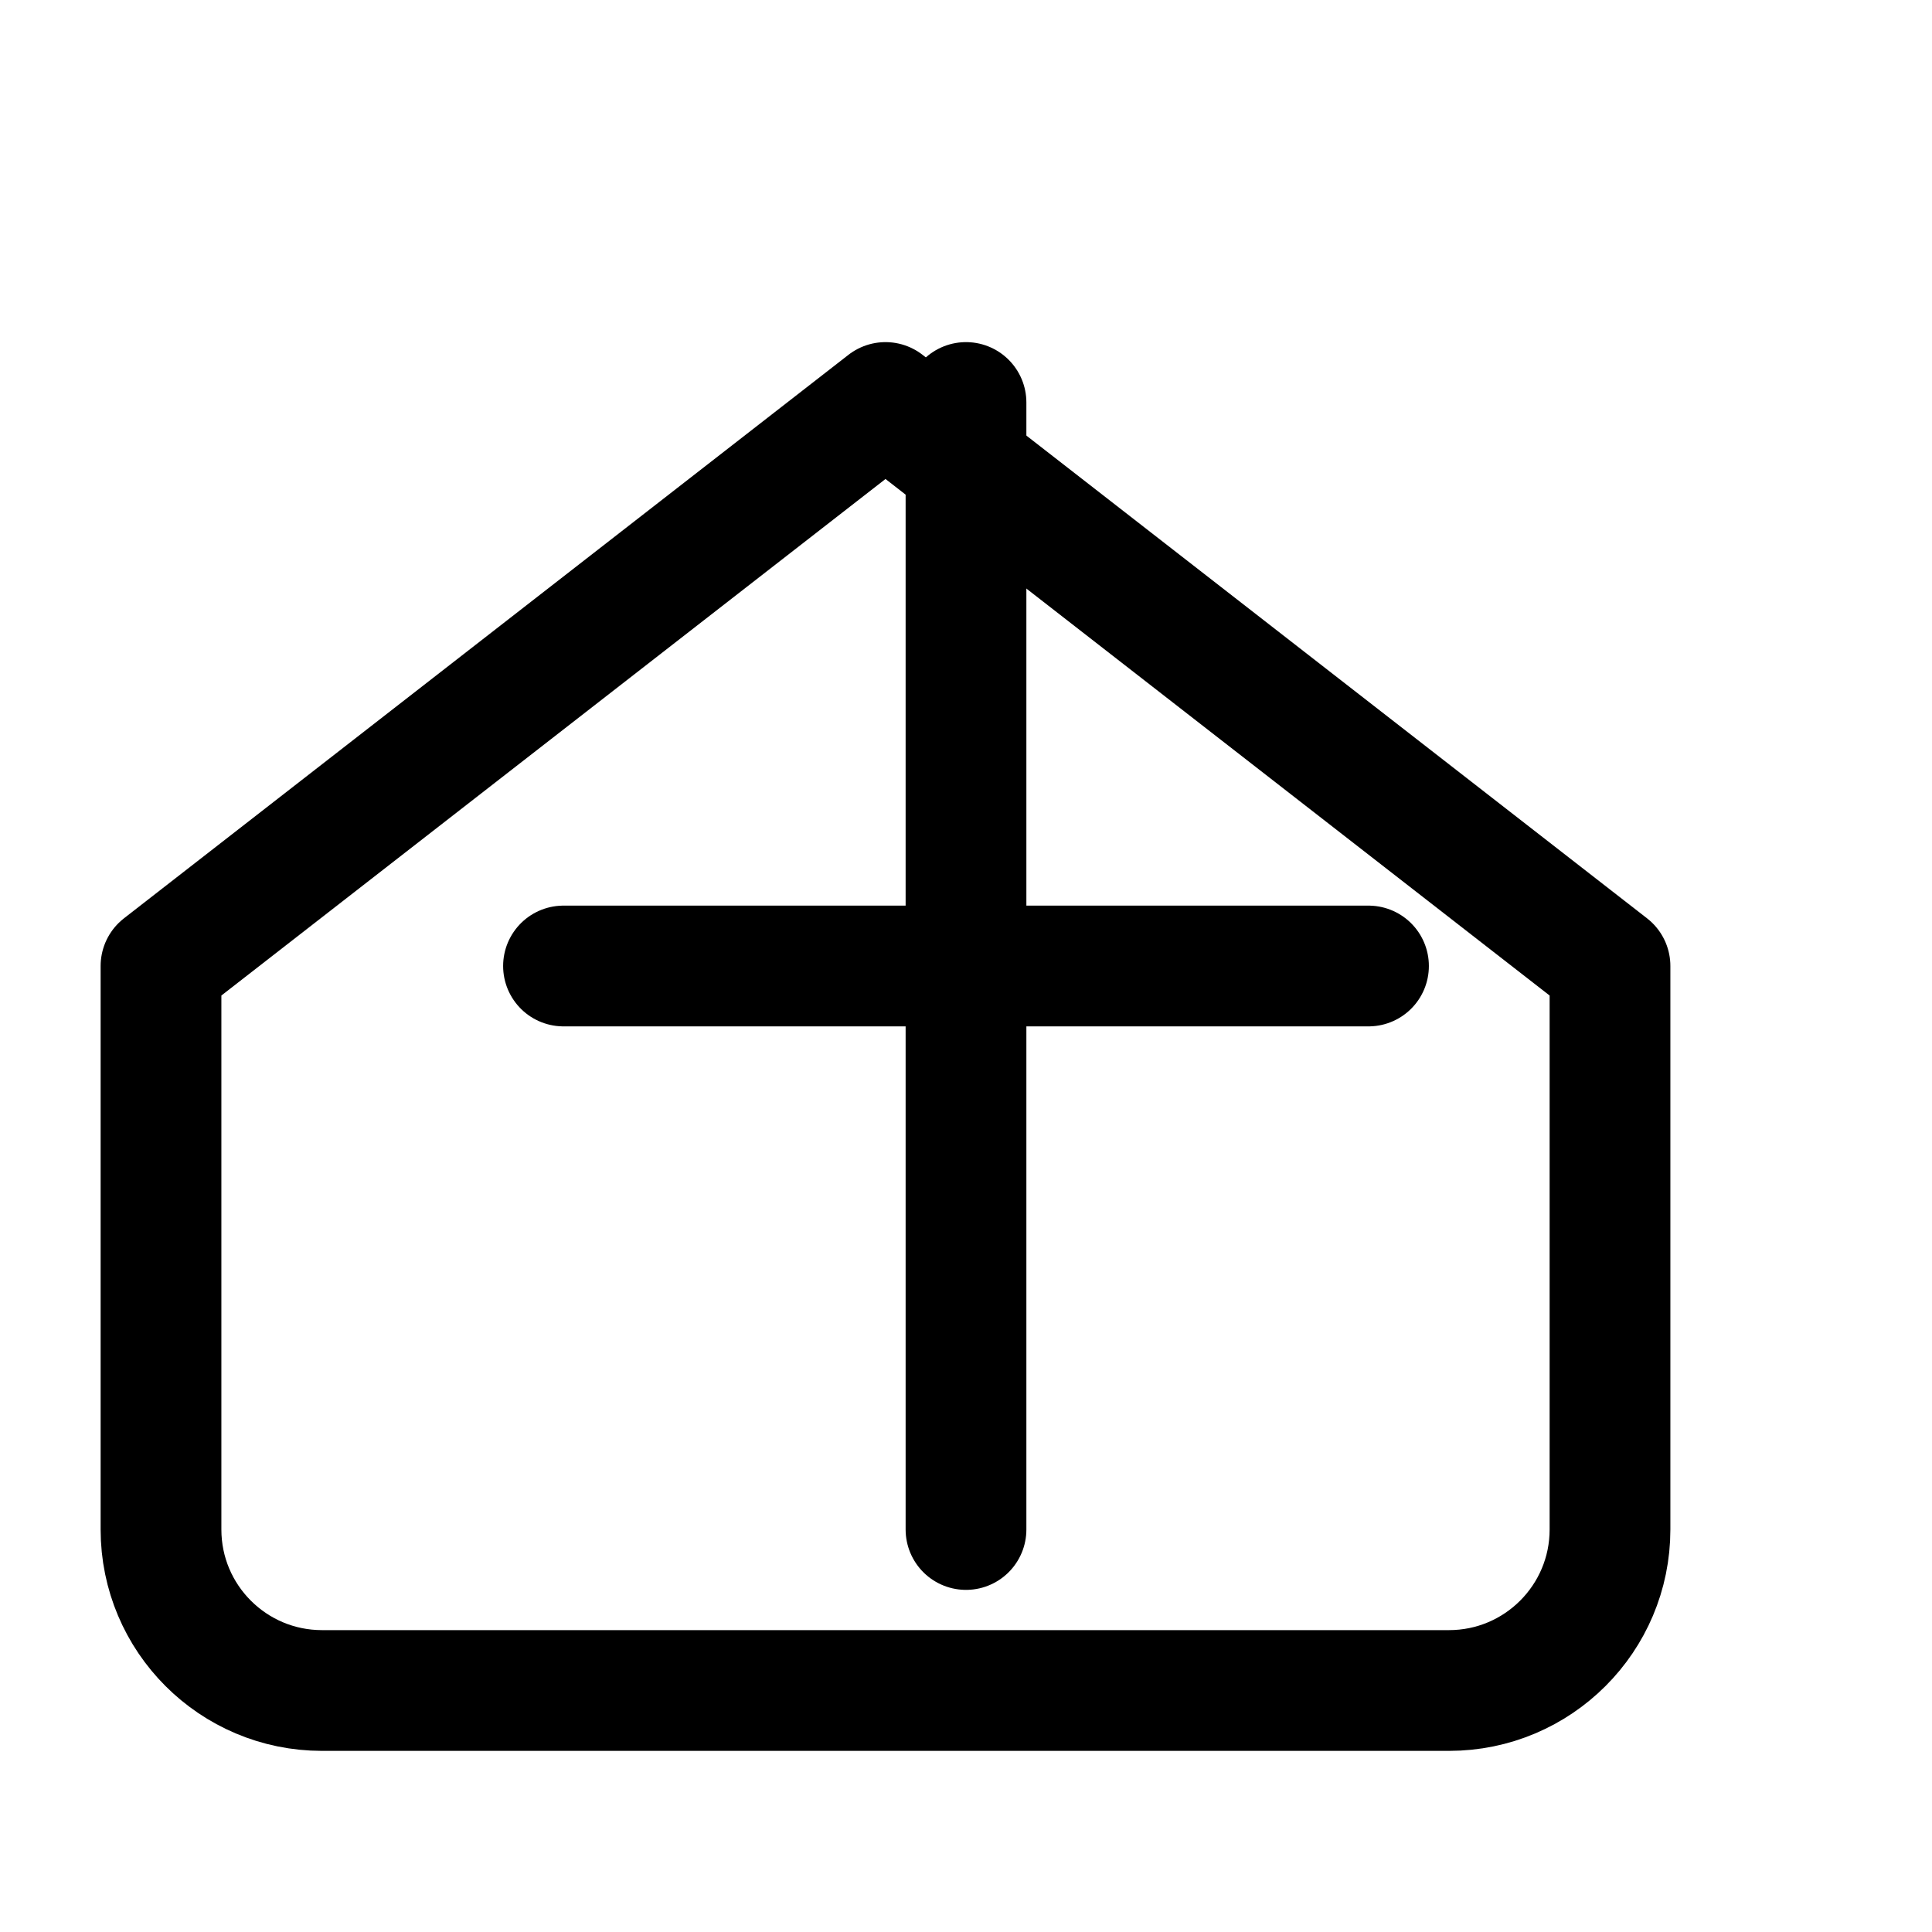
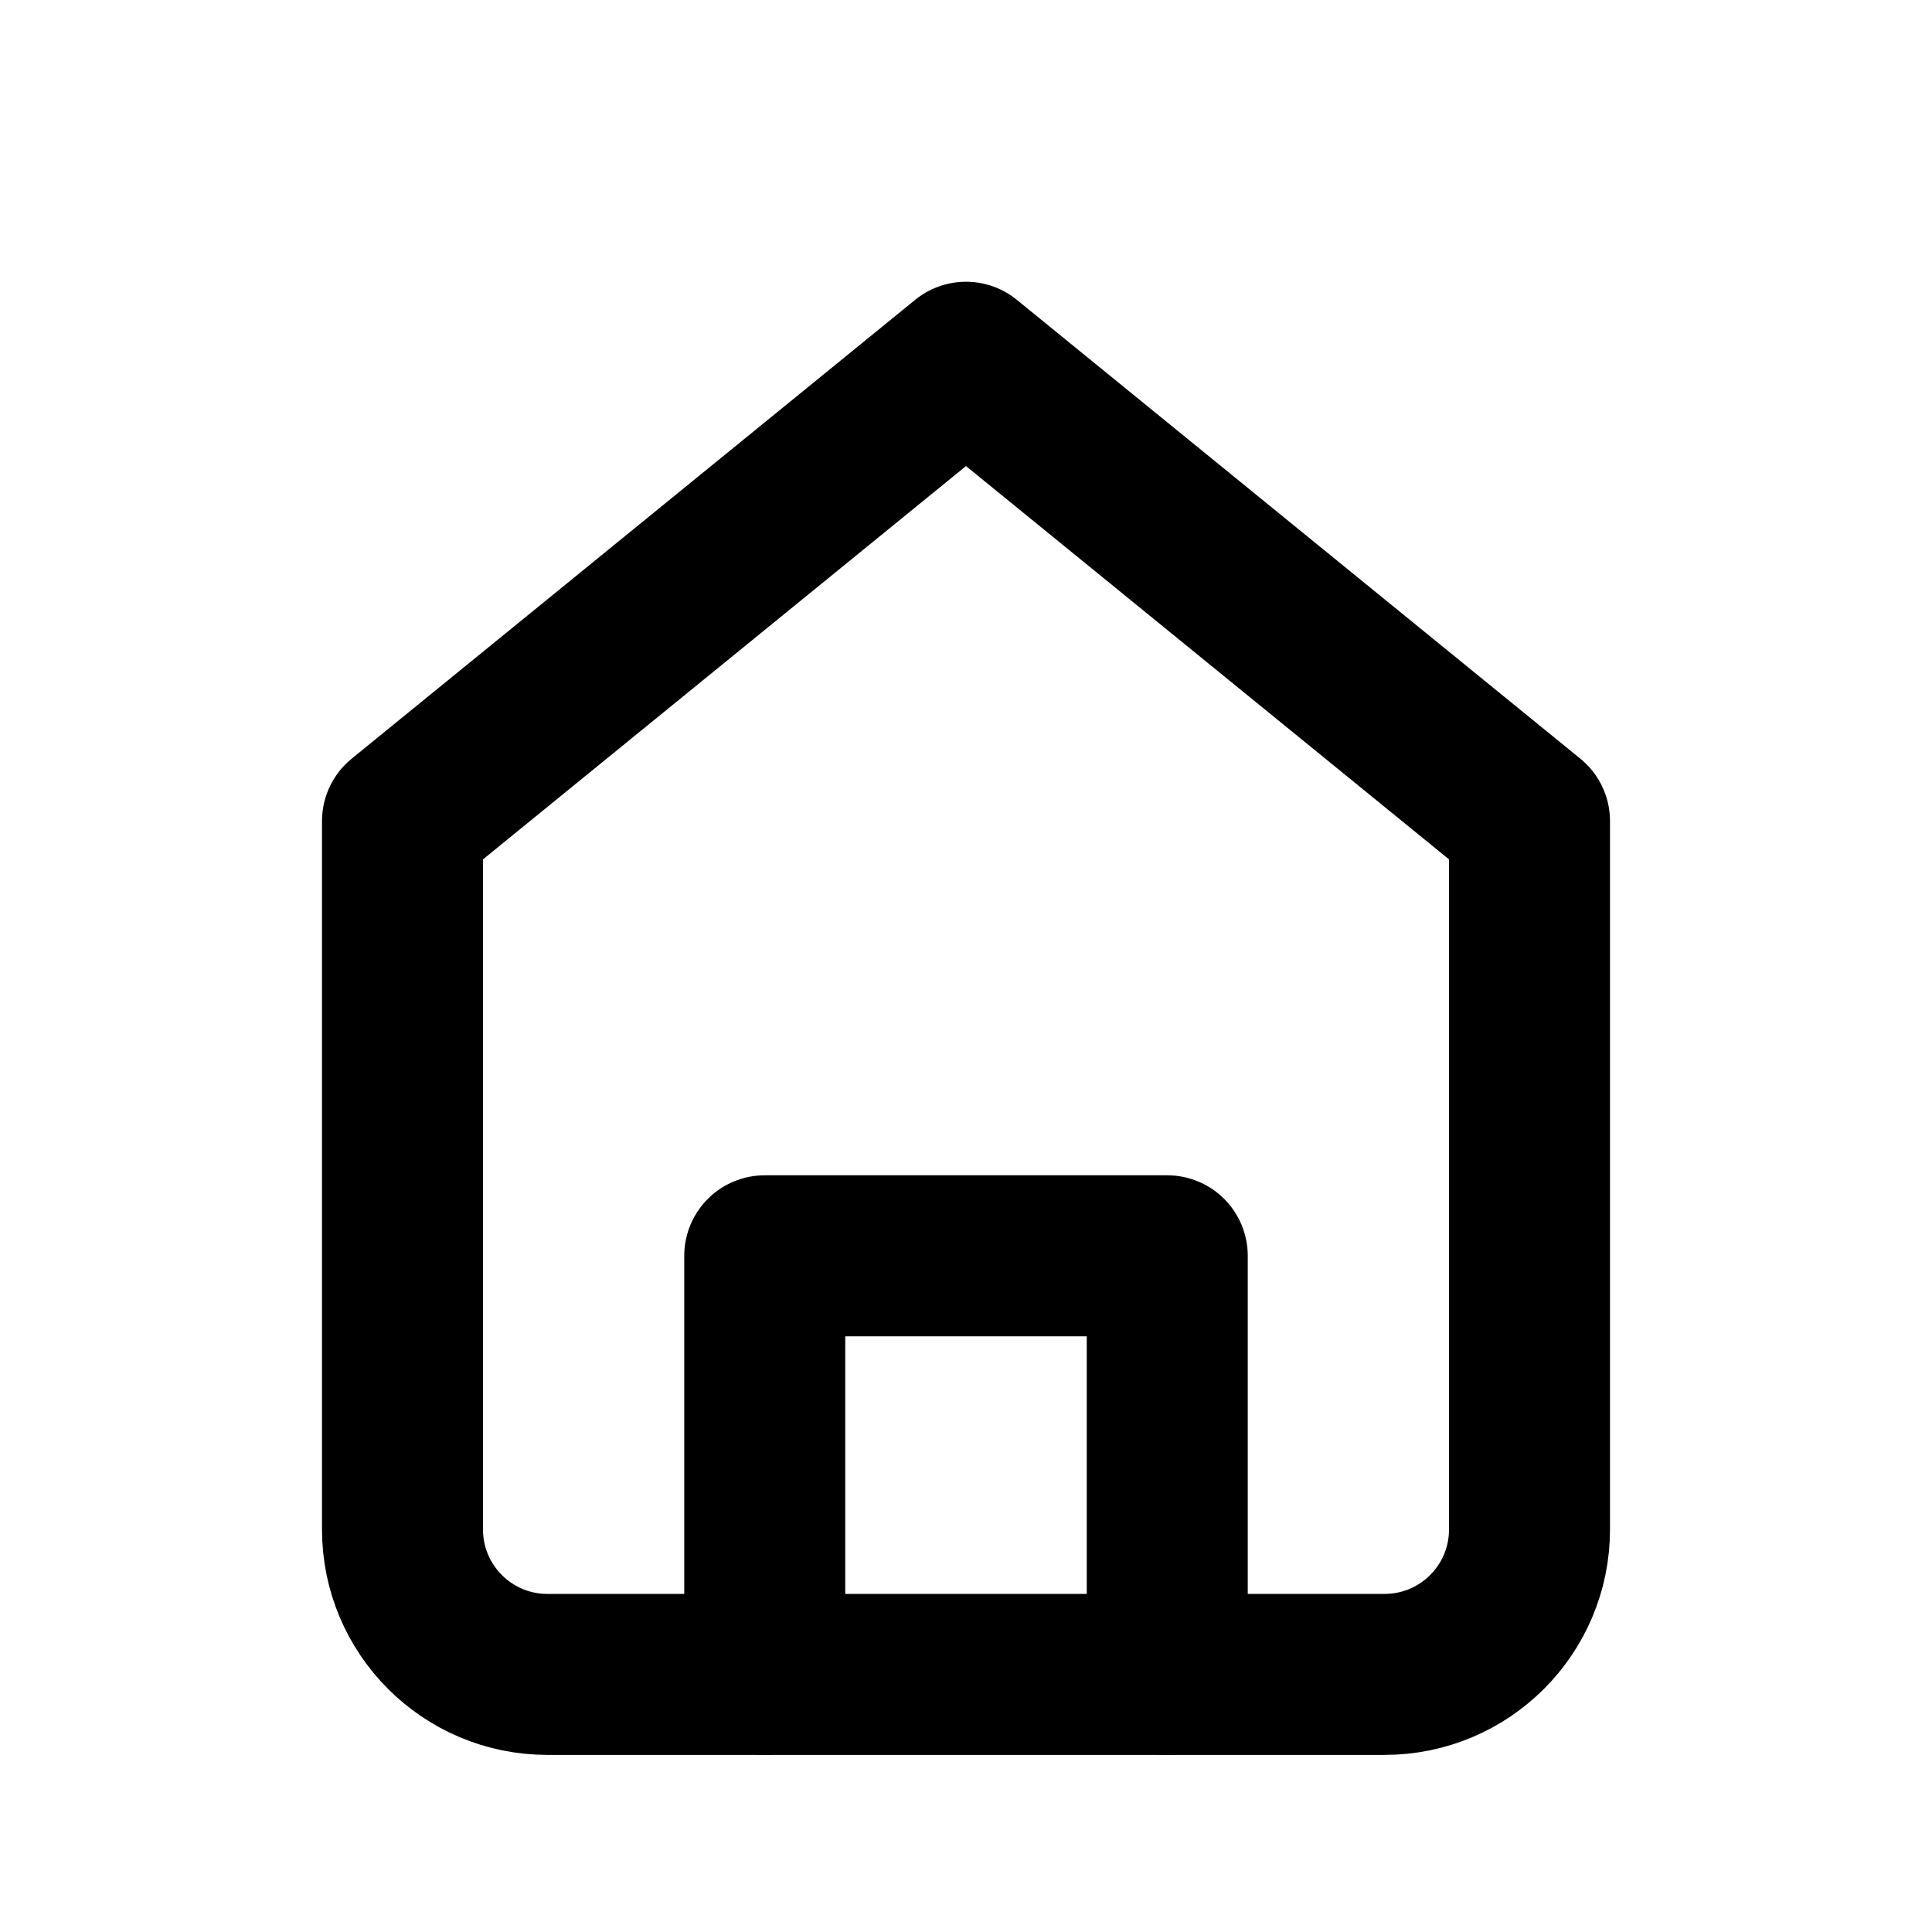
- <svg xmlns="http://www.w3.org/2000/svg" width="24" height="24" viewBox="0 0 24 24" fill="none" stroke="currentColor" stroke-width="1.5" stroke-linecap="round" stroke-linejoin="round">
-   <path d="M2 12l9-7 9 7v7a2 2 0 0 1-2 2H4a2 2 0 0 1-2-2z" />
-   <path d="M12 5v14" />
-   <path d="M7 12h10" />
+ <svg xmlns="http://www.w3.org/2000/svg" width="24" height="24" viewBox="0 0 24 24" fill="none">
+   <path d="M5 10.2 12 4.5l7 5.7V19a1.8 1.8 0 0 1-1.8 1.8H6.8A1.8 1.8 0 0 1 5 19v-8.8z" stroke="currentColor" stroke-width="2" stroke-linejoin="round" />
+   <path d="M9.5 20.8v-5.2h5v5.2" stroke="currentColor" stroke-width="2" stroke-linecap="round" stroke-linejoin="round" />
</svg>
